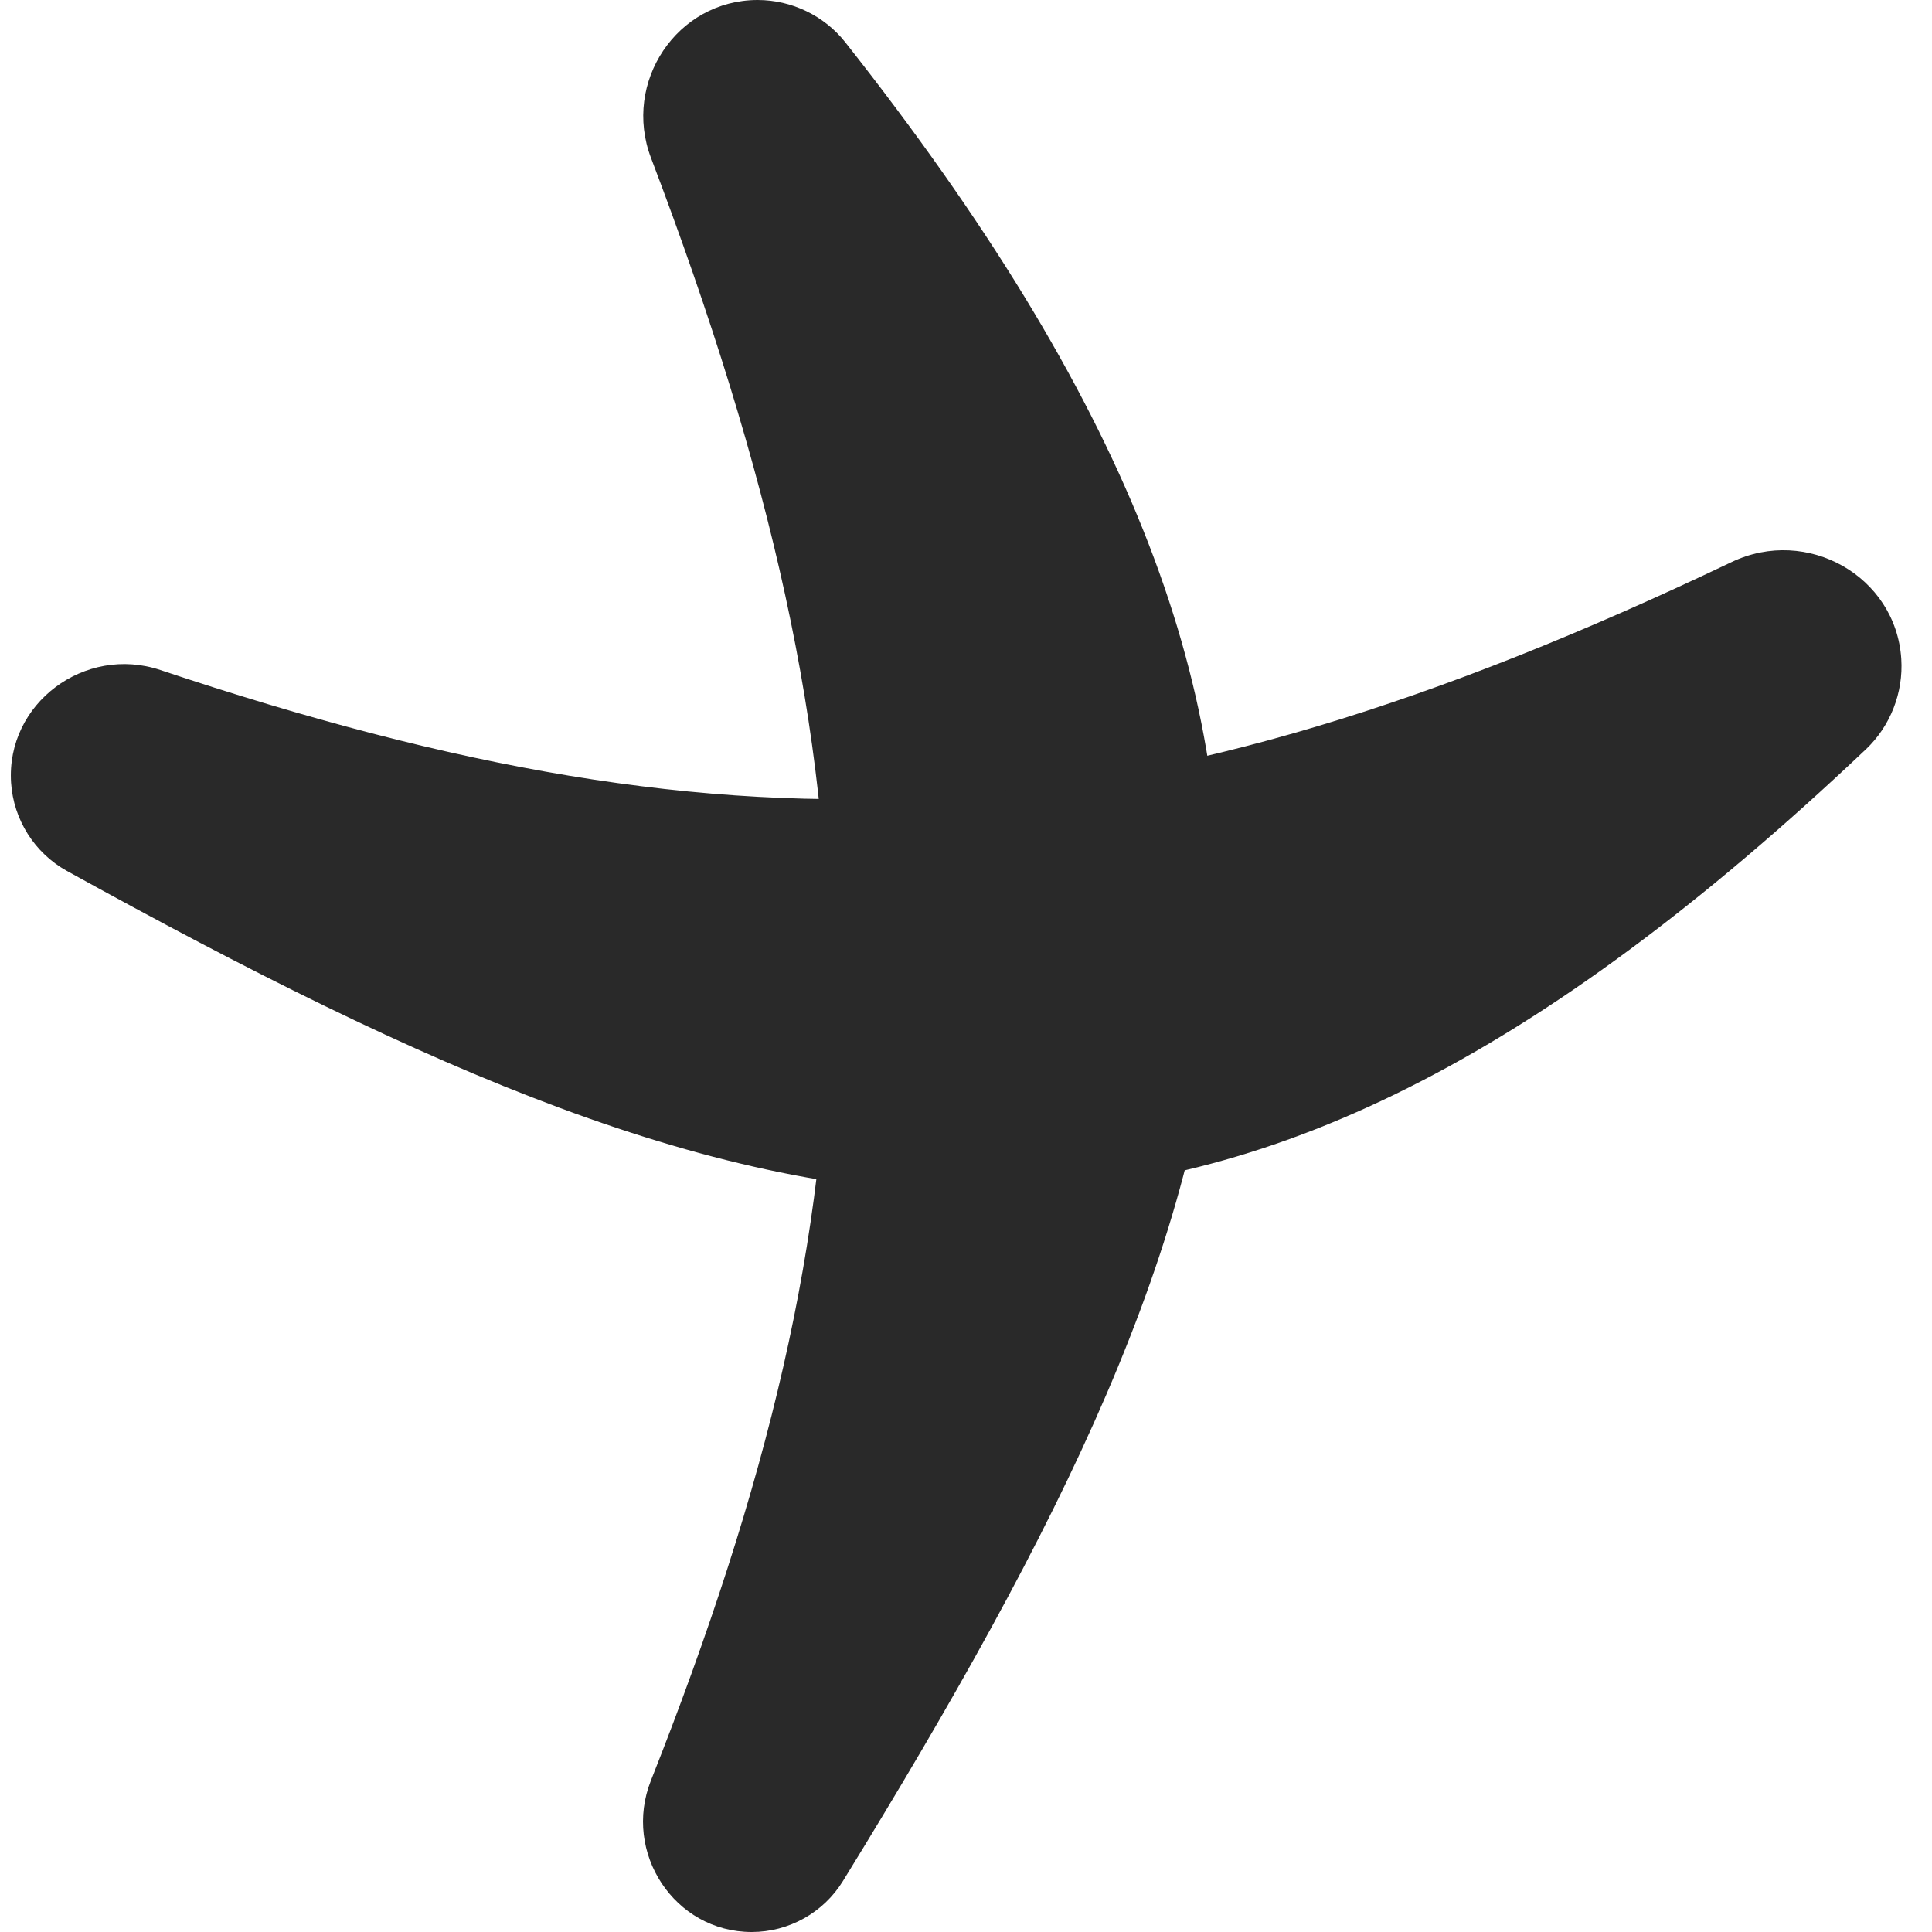
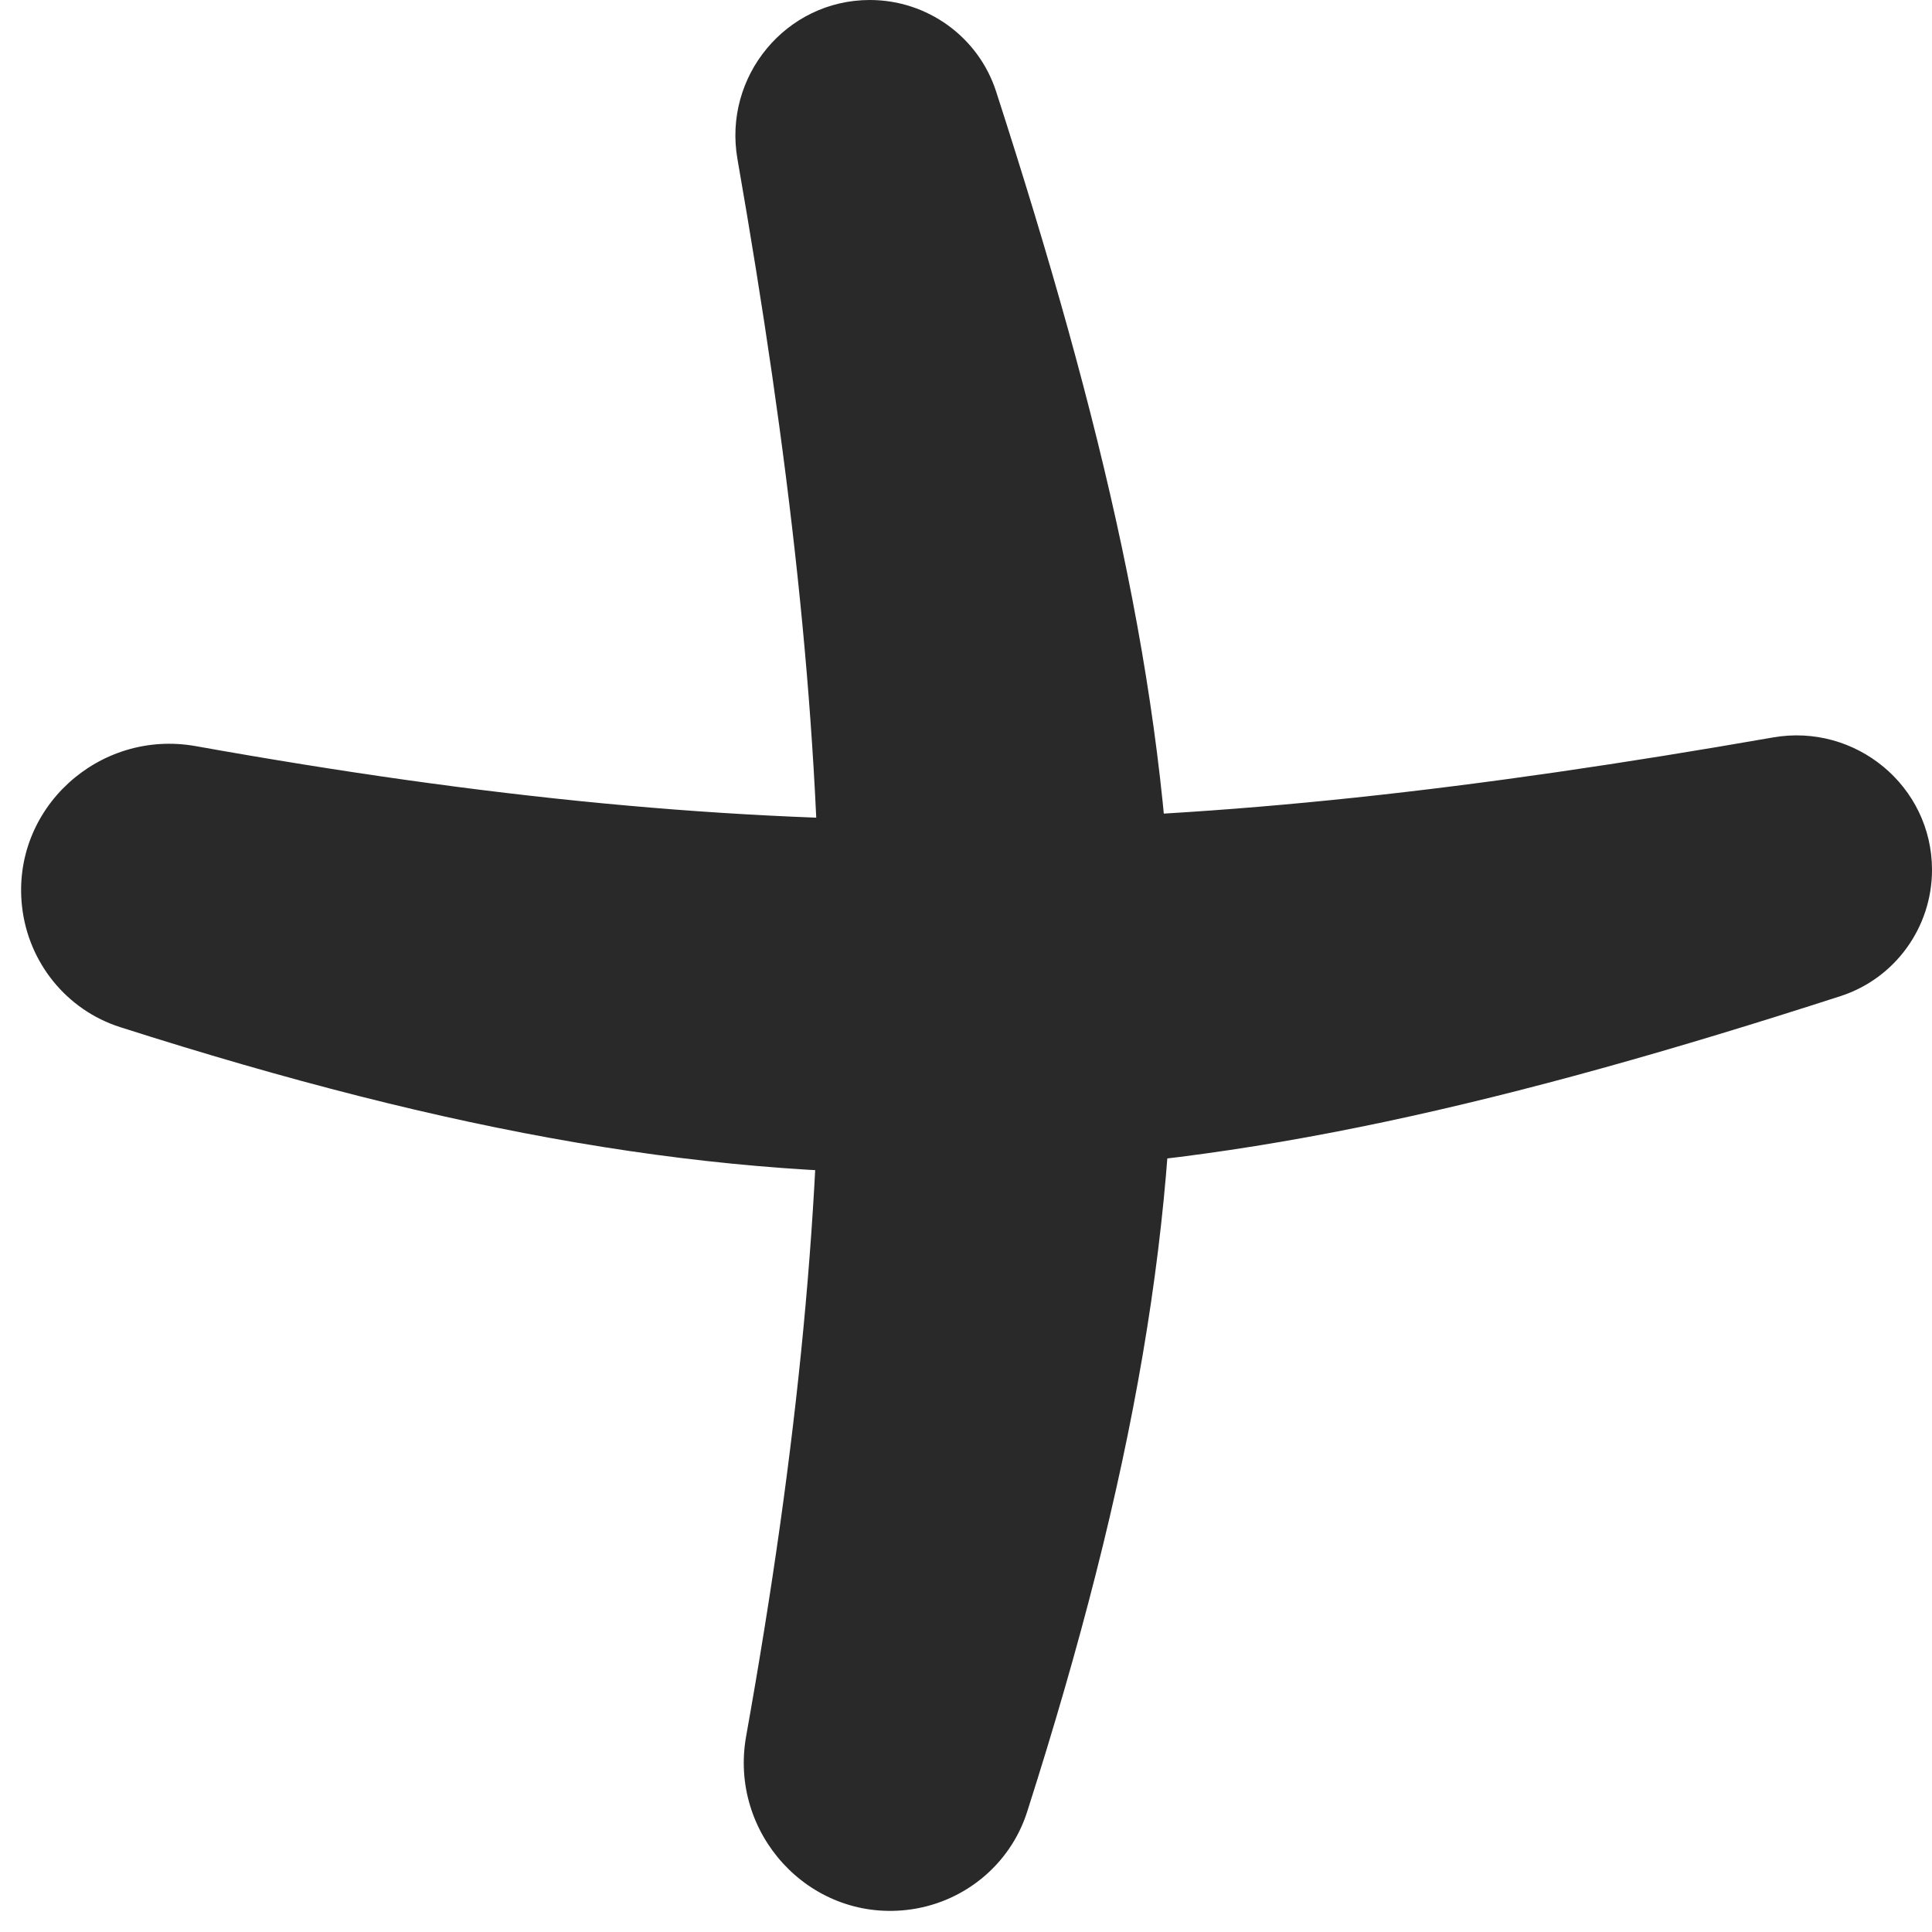
<svg xmlns="http://www.w3.org/2000/svg" width="30" height="30" viewBox="0 0 30 30" fill="none">
-   <path d="M10.108 2.45C9.663 1.278 10.511 0 11.765 0C12.293 0 12.799 0.243 13.126 0.657C21.845 11.703 19.862 18.2 13.089 29.209C12.787 29.7 12.249 30 11.673 30C10.472 30 9.665 28.766 10.107 27.649C13.735 18.482 13.84 12.267 10.108 2.45Z" fill="#292929" />
-   <path d="M26.89 8.727C28.057 8.17 29.439 8.943 29.523 10.231C29.557 10.754 29.355 11.274 28.974 11.635C18.749 21.319 12.262 19.724 1.039 13.524C0.537 13.246 0.21 12.729 0.172 12.155C0.092 10.921 1.318 10.012 2.49 10.404C11.589 13.447 17.648 13.136 26.89 8.727Z" fill="#292929" />
+   <path d="M11.451 2.469C11.227 1.187 12.205 0 13.507 0V0C14.399 0 15.194 0.573 15.468 1.422C18.814 11.775 19.267 17.751 15.949 28.135C15.683 28.968 14.944 29.562 14.075 29.658V29.658C12.557 29.827 11.317 28.465 11.586 26.96C13.202 17.926 13.075 11.773 11.451 2.469Z" fill="#292929" />
+   <path d="M27.531 11.451C28.813 11.227 30 12.205 30 13.507V13.507C30 14.399 29.427 15.194 28.578 15.468C18.225 18.814 12.249 19.267 1.865 15.949C1.032 15.683 0.438 14.944 0.342 14.075V14.075C0.173 12.557 1.535 11.317 3.04 11.586C12.074 13.202 18.227 13.075 27.531 11.451Z" fill="#292929" />
</svg>
